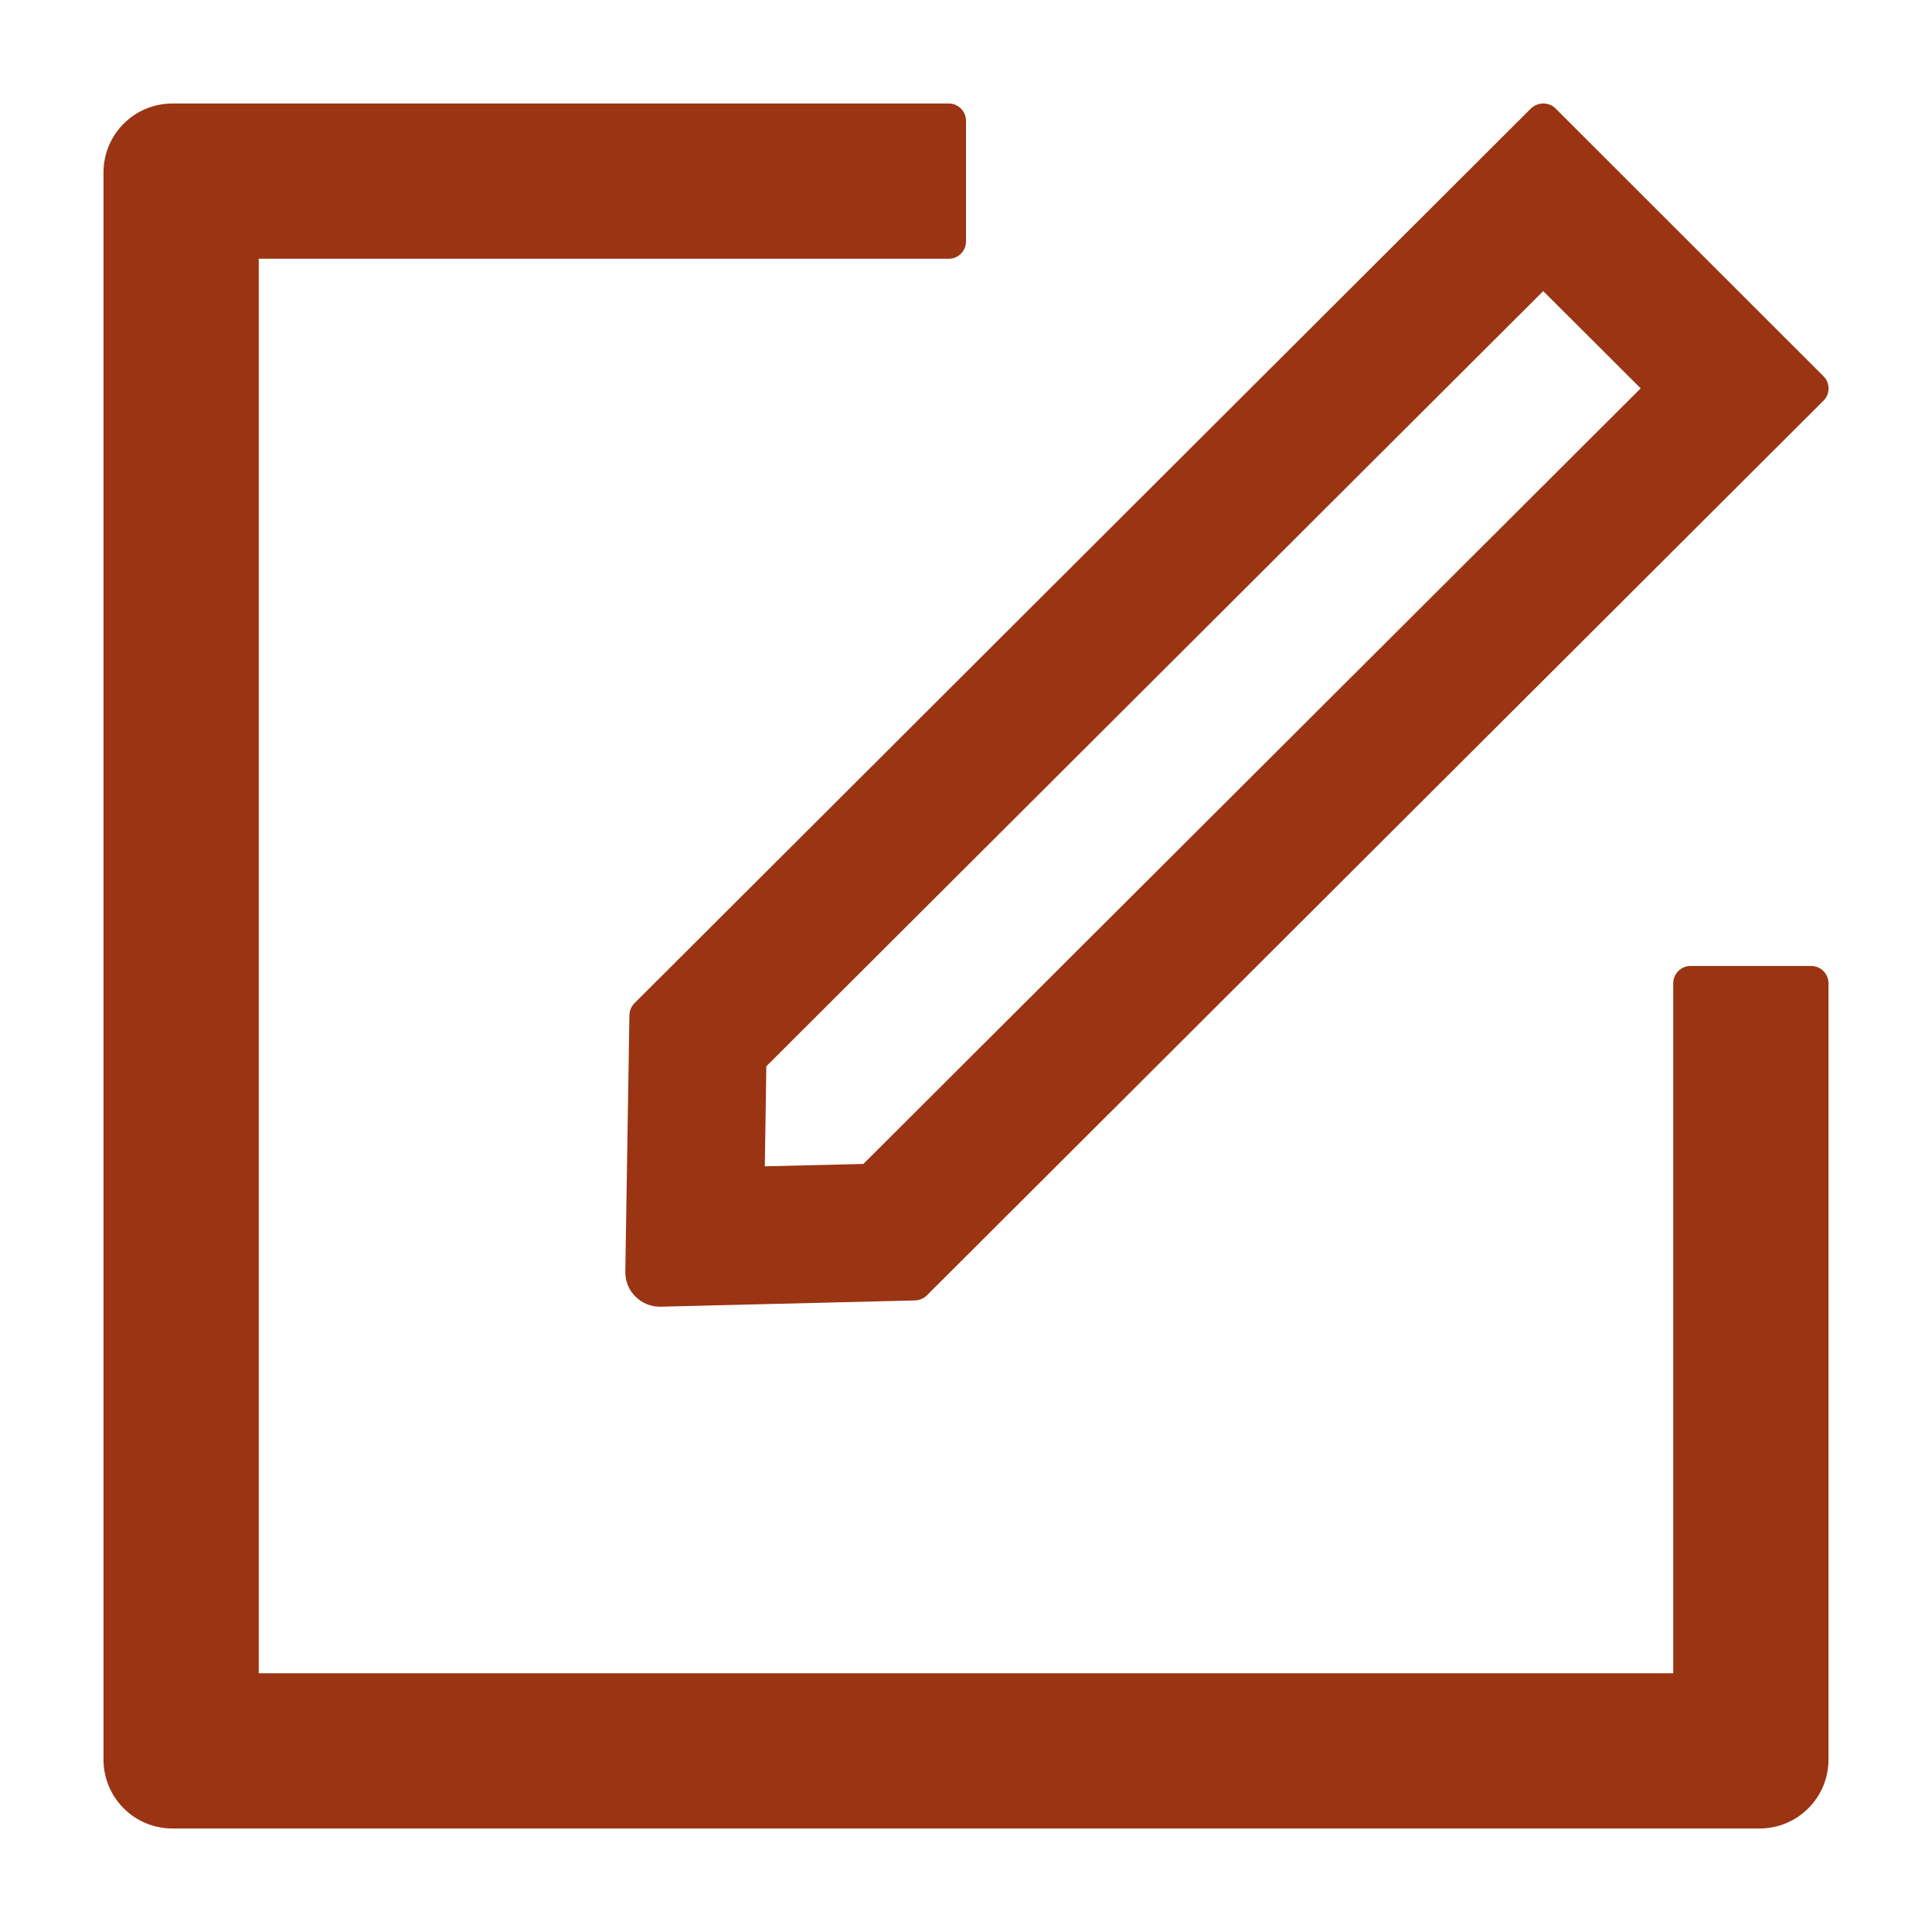
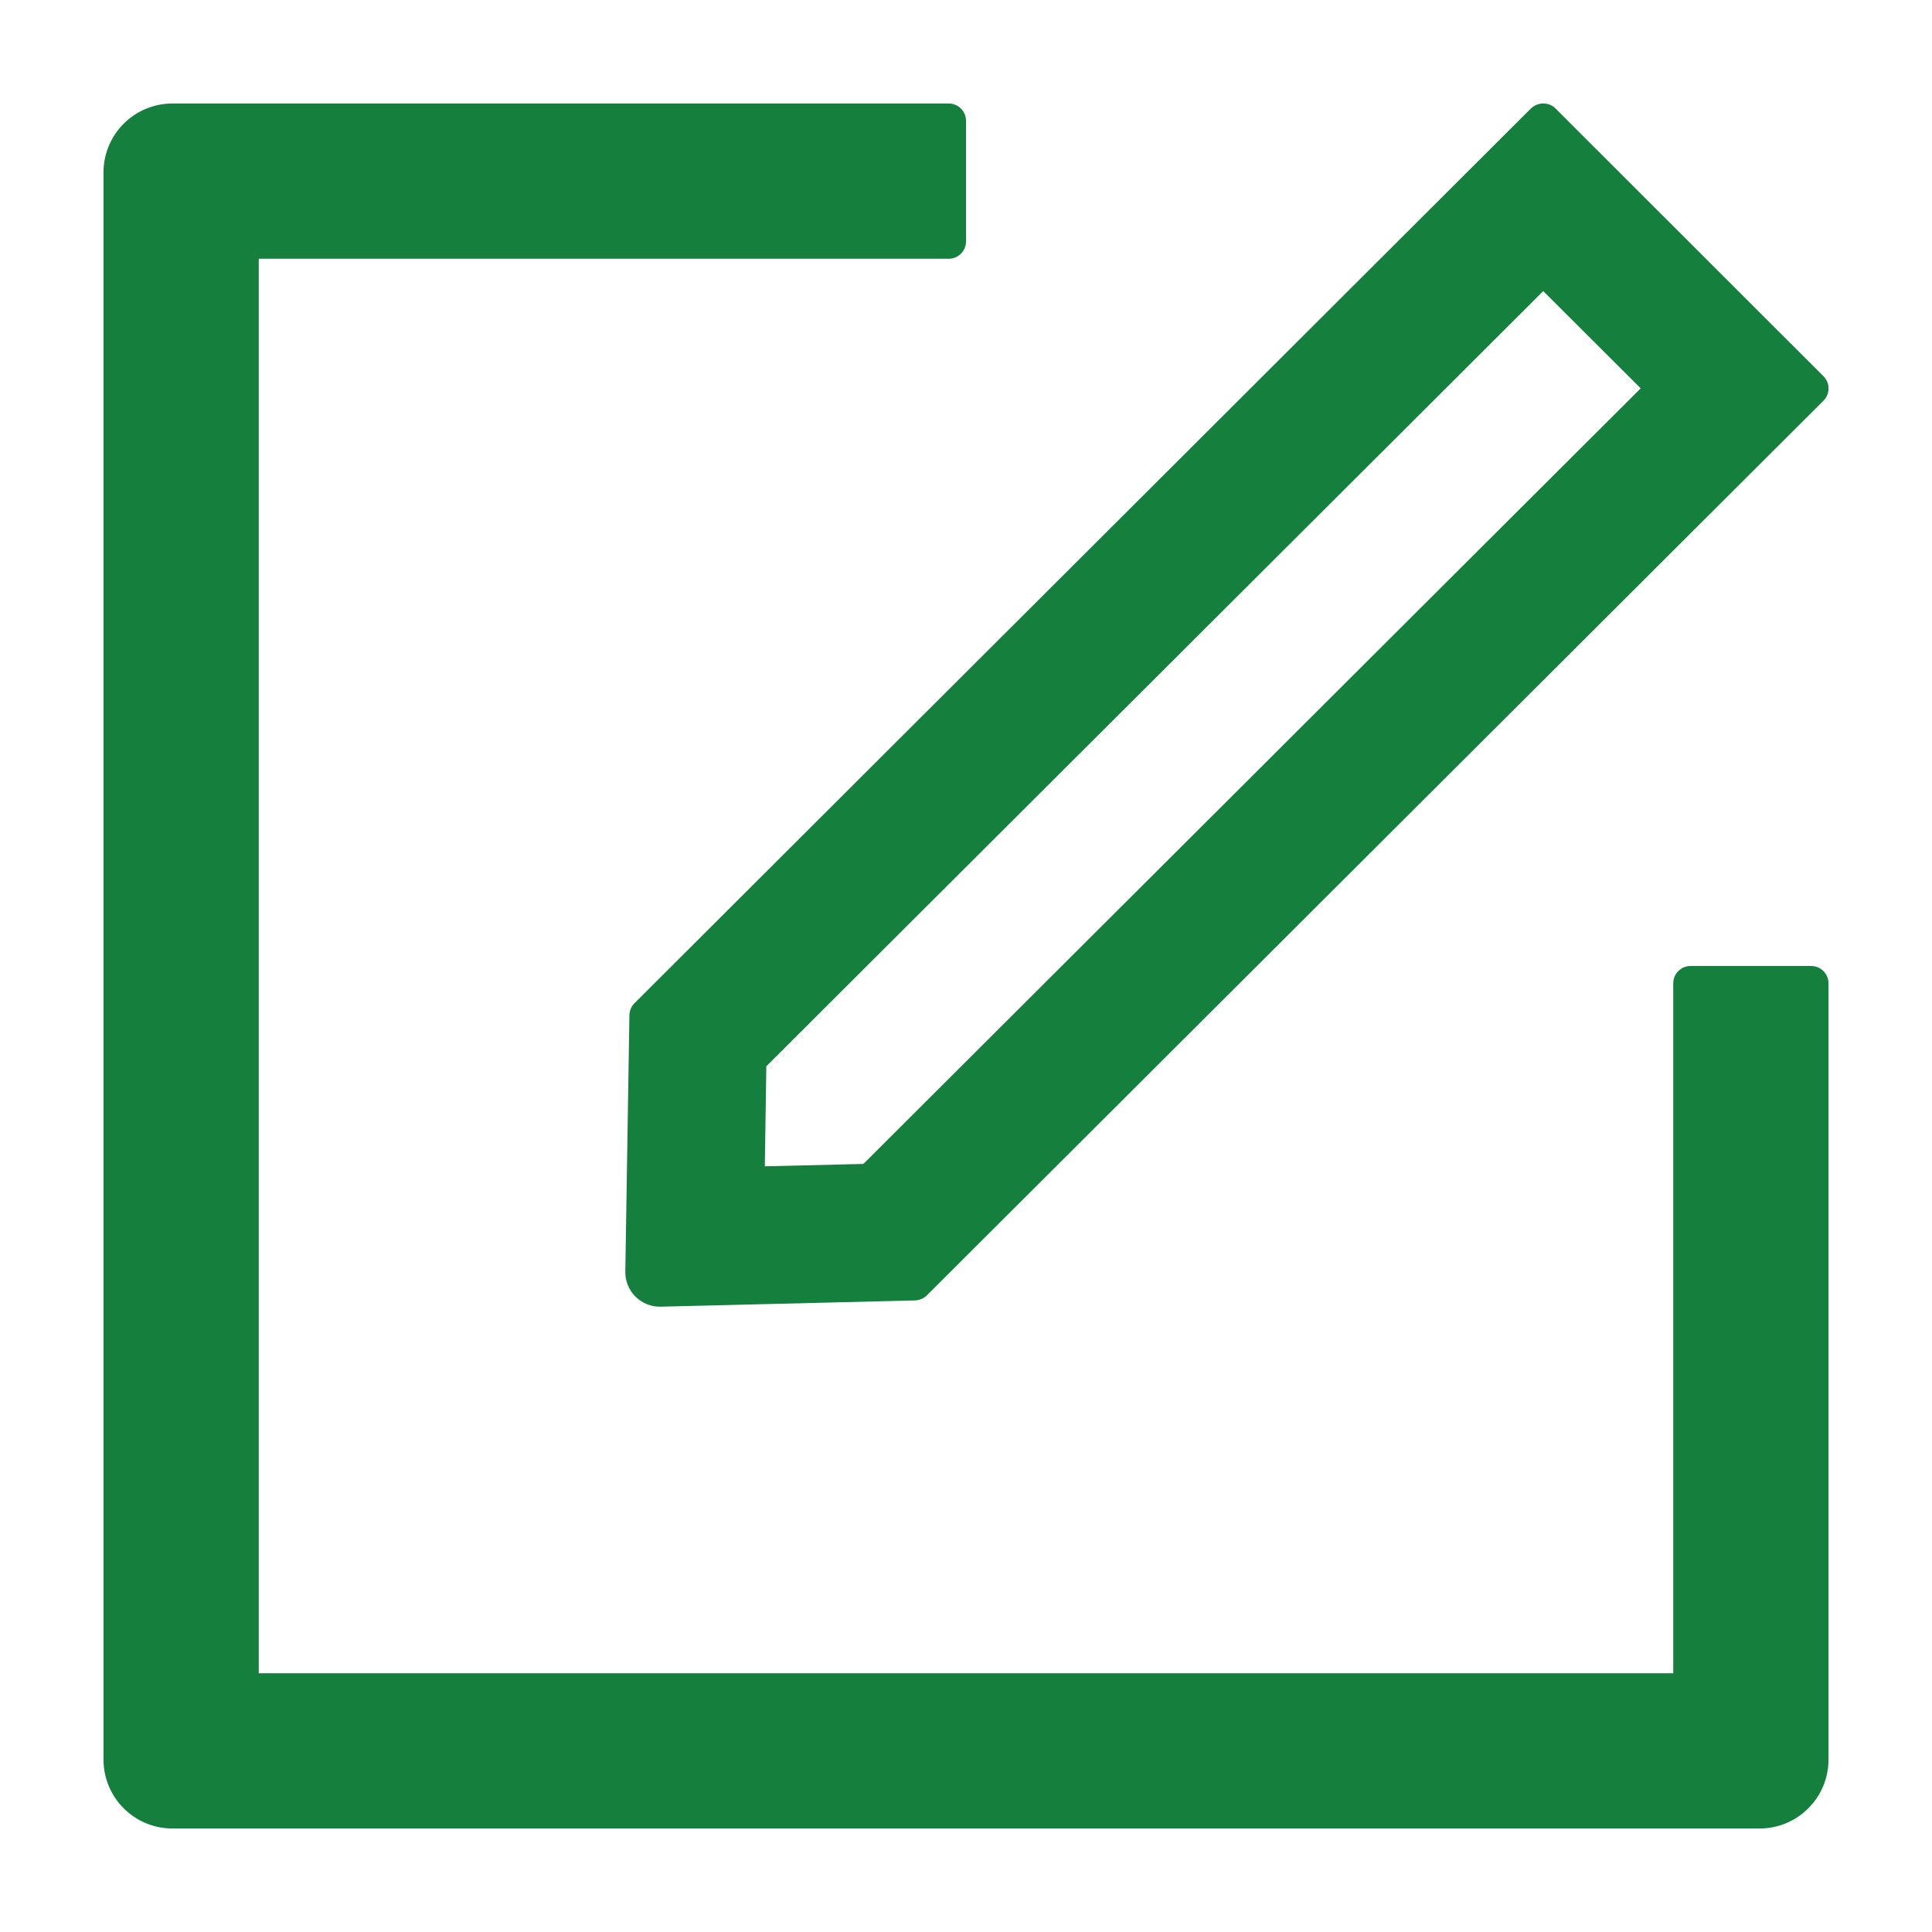
- <svg xmlns="http://www.w3.org/2000/svg" fill="#9a3412" viewBox="64 64 896 896" focusable="false">
+ <svg xmlns="http://www.w3.org/2000/svg" fill="#15803d" viewBox="64 64 896 896" focusable="false">
  <path d="M904 512h-56c-4.4 0-8 3.6-8 8v320H184V184h320c4.4 0 8-3.6 8-8v-56c0-4.4-3.6-8-8-8H144c-17.7 0-32 14.3-32 32v736c0 17.7 14.3 32 32 32h736c17.7 0 32-14.3 32-32V520c0-4.4-3.6-8-8-8z" />
  <path d="M355.9 534.9L354 653.8c-.1 8.9 7.1 16.2 16 16.2h.4l118-2.9c2-.1 4-.9 5.4-2.3l415.9-415c3.1-3.1 3.1-8.2 0-11.3L785.4 114.3c-1.6-1.6-3.6-2.3-5.7-2.3s-4.1.8-5.7 2.3l-415.8 415a8.3 8.3 0 00-2.3 5.6zm63.5 23.6L779.7 199l45.2 45.1-360.5 359.7-45.7 1.1.7-46.4z" />
</svg>
